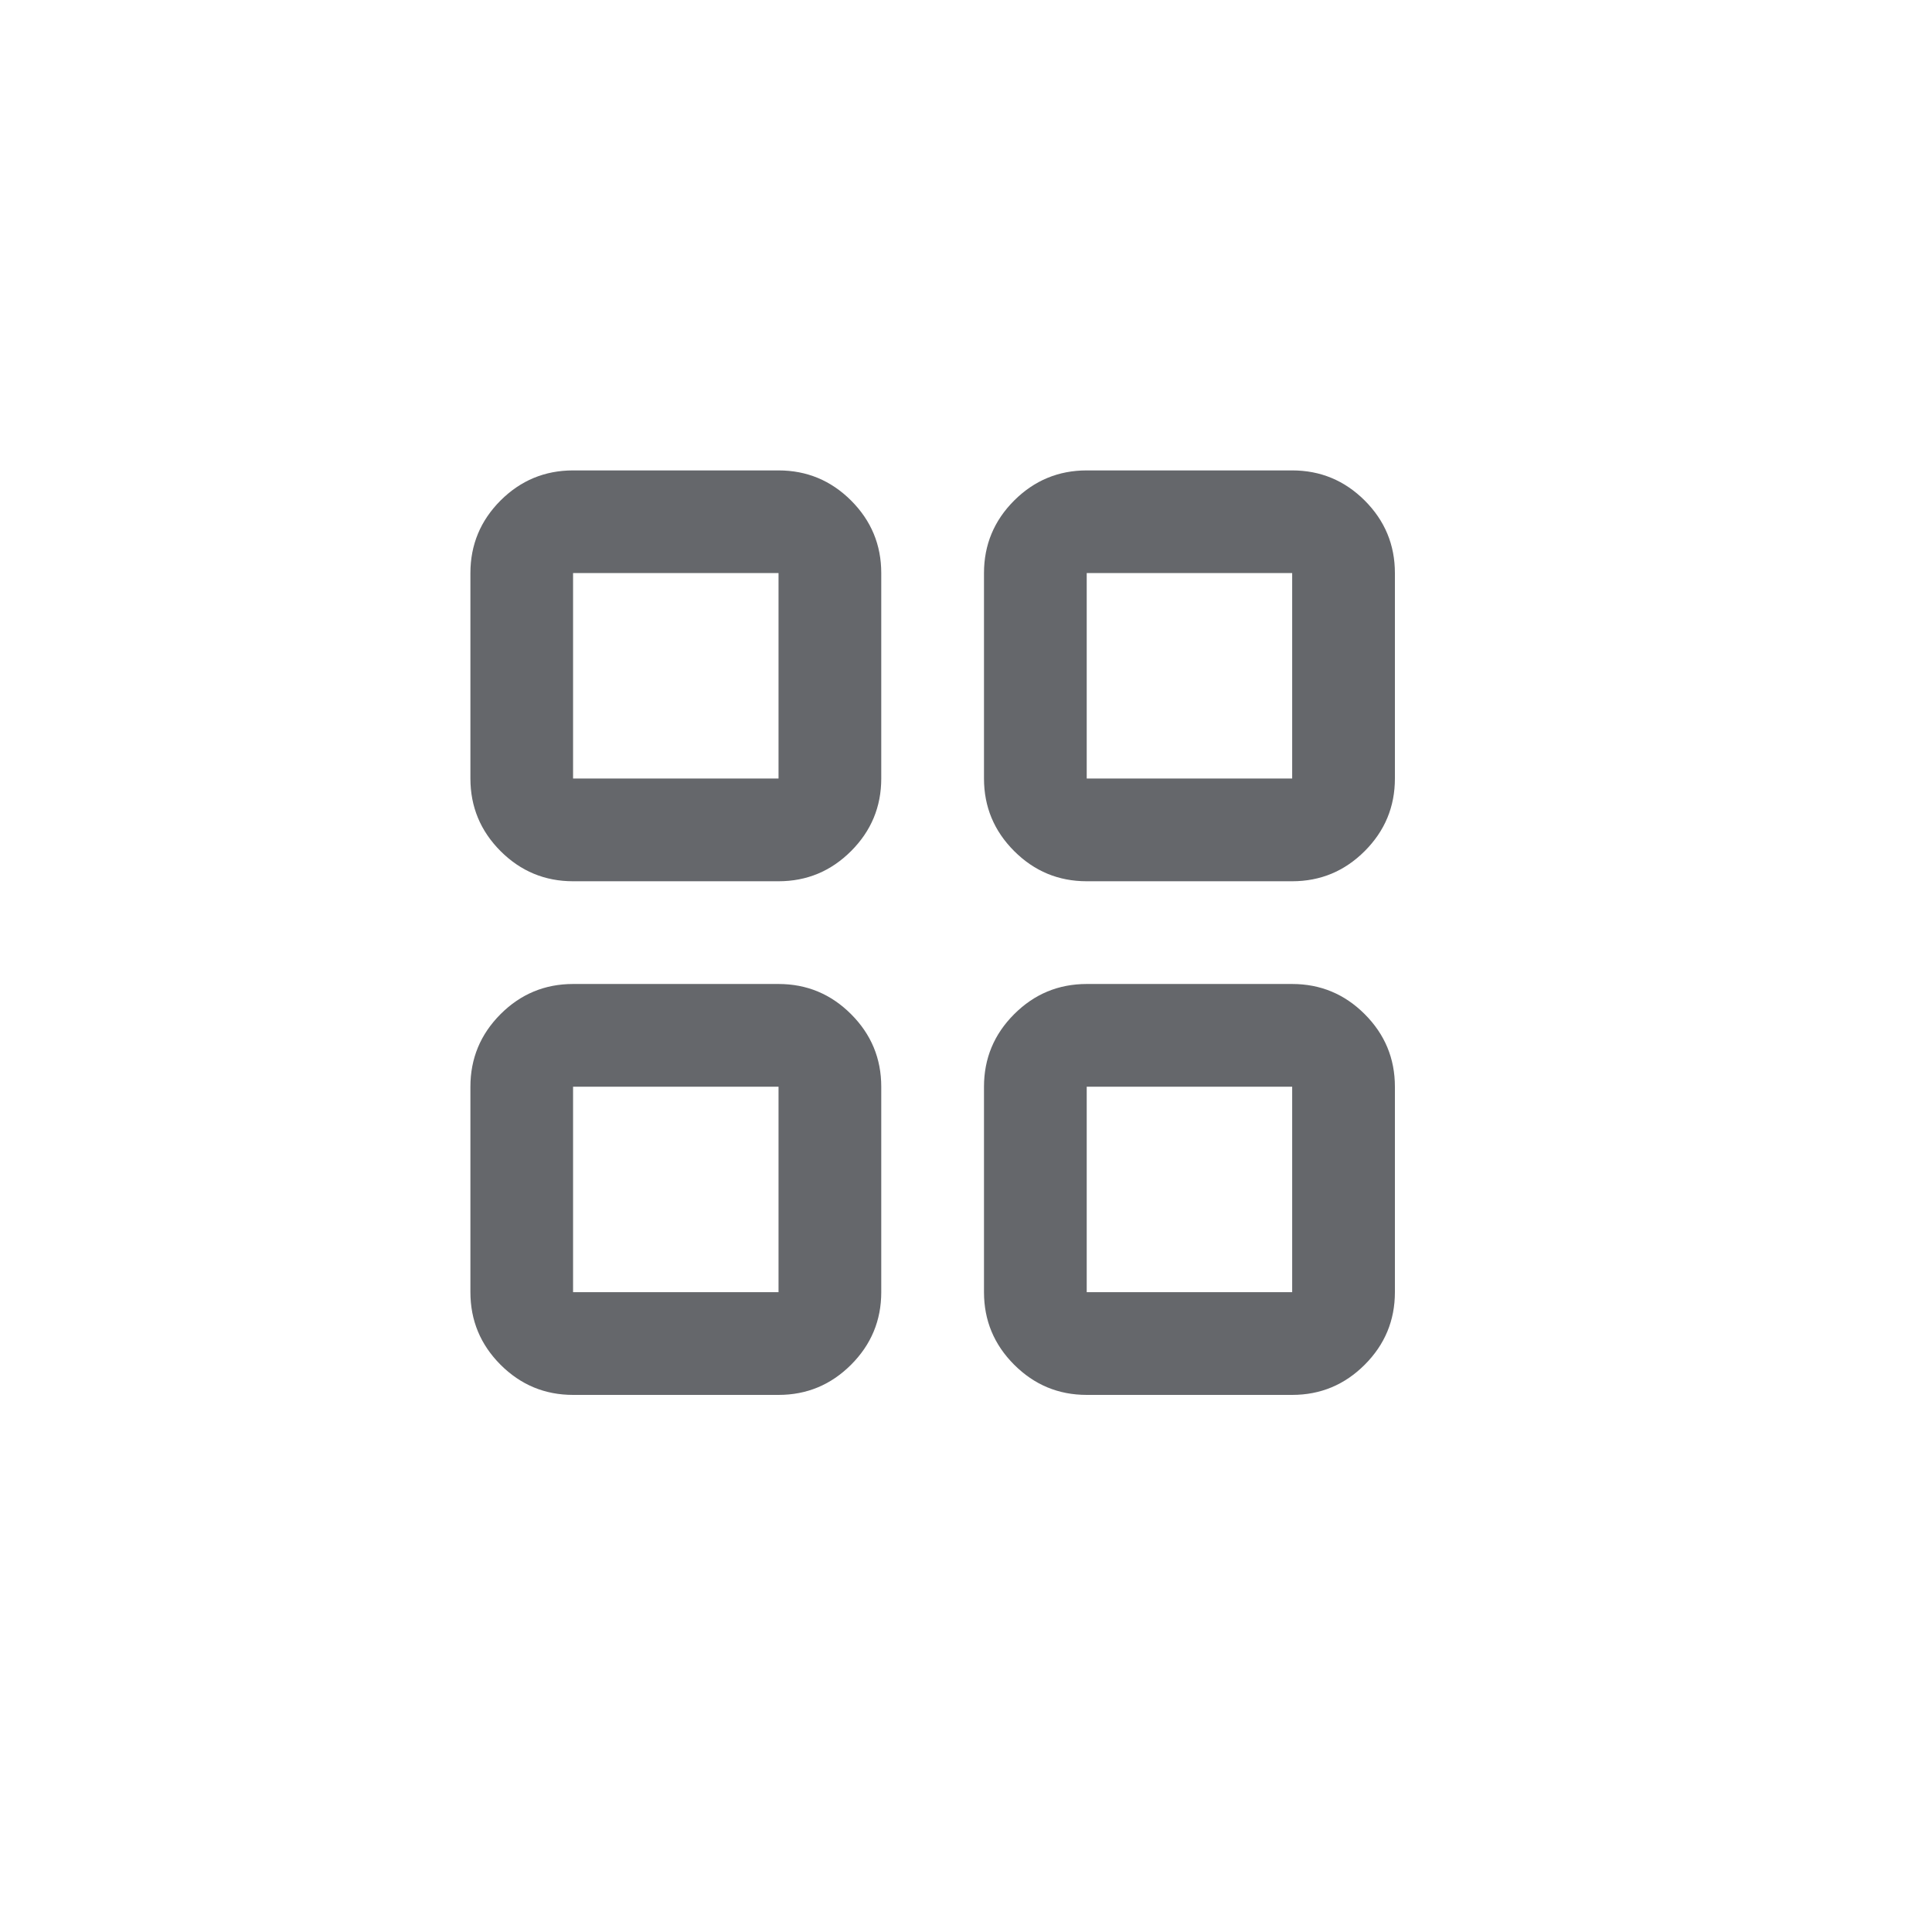
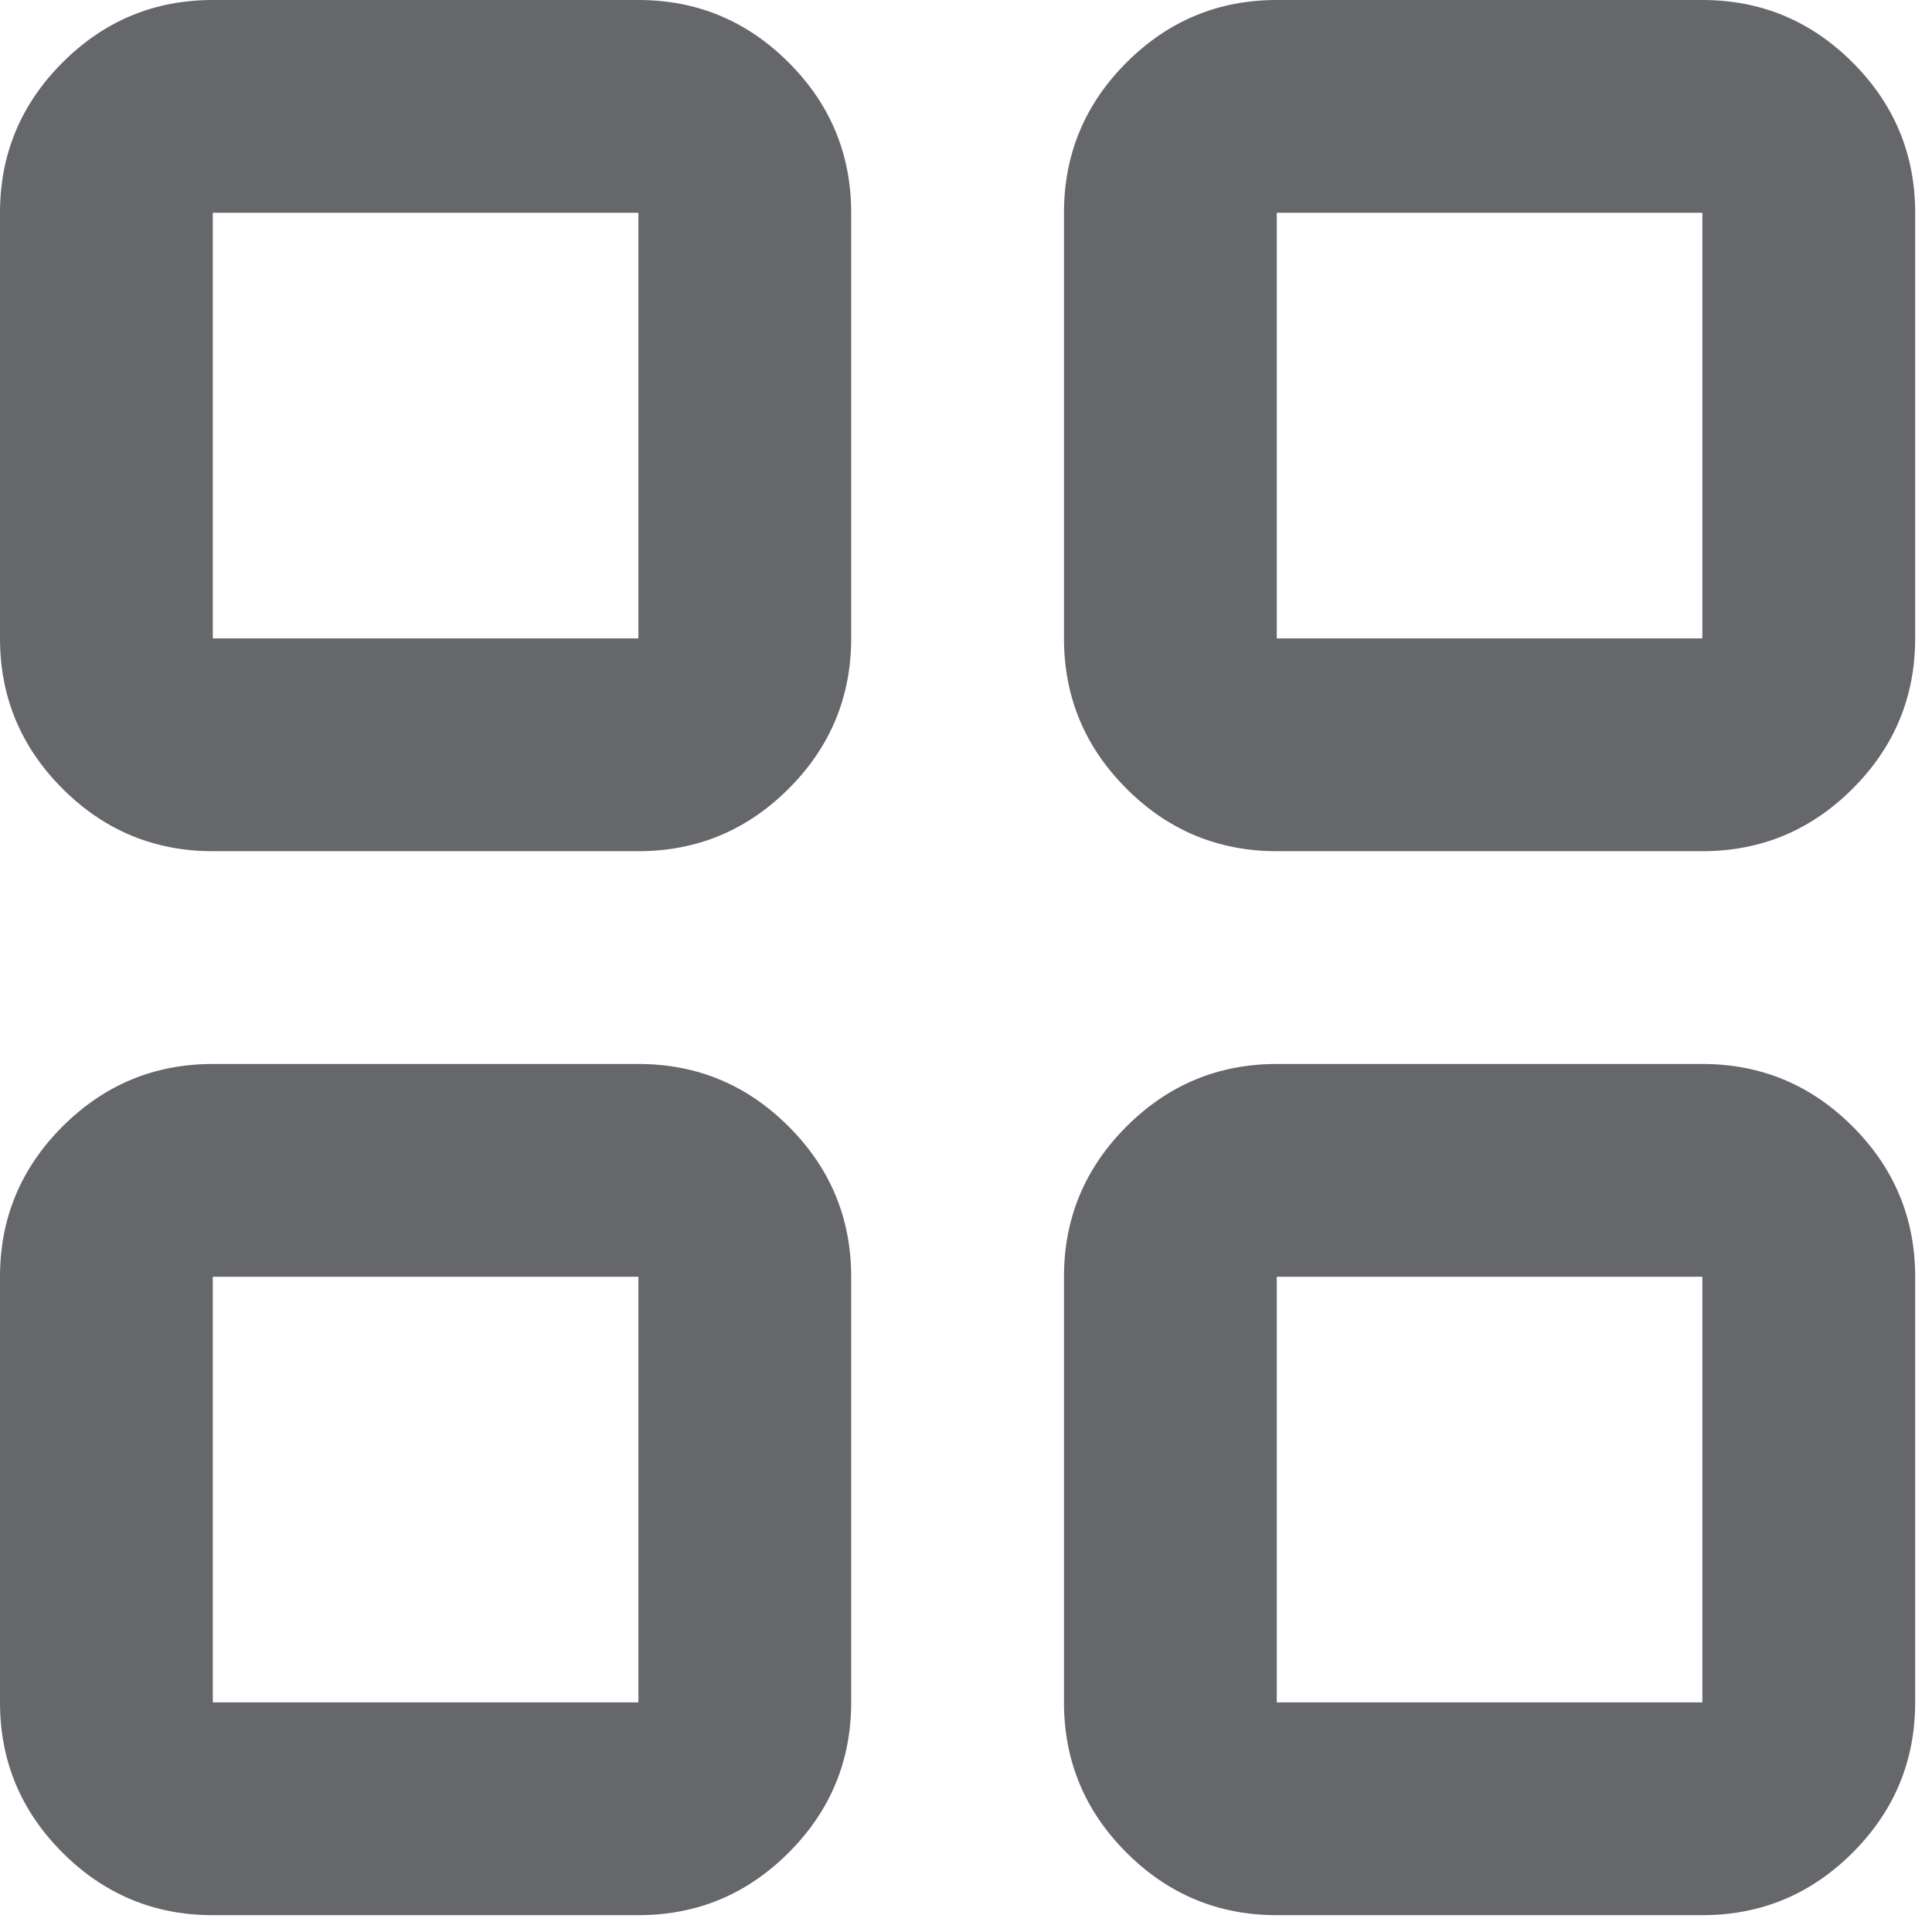
- <svg xmlns="http://www.w3.org/2000/svg" width="29" height="29" viewBox="0 0 29 29" fill="none">
-   <path d="M8.602 13.228C8.178 13.228 7.815 13.077 7.513 12.775C7.212 12.473 7.061 12.11 7.061 11.686V8.602C7.061 8.178 7.212 7.815 7.513 7.513C7.815 7.212 8.178 7.061 8.602 7.061H11.686C12.11 7.061 12.473 7.212 12.775 7.513C13.077 7.815 13.228 8.178 13.228 8.602V11.686C13.228 12.11 13.077 12.473 12.775 12.775C12.473 13.077 12.11 13.228 11.686 13.228H8.602ZM8.602 20.938C8.178 20.938 7.815 20.787 7.513 20.485C7.212 20.183 7.061 19.82 7.061 19.396V16.312C7.061 15.888 7.212 15.525 7.513 15.223C7.815 14.921 8.178 14.77 8.602 14.77H11.686C12.11 14.77 12.473 14.921 12.775 15.223C13.077 15.525 13.228 15.888 13.228 16.312V19.396C13.228 19.82 13.077 20.183 12.775 20.485C12.473 20.787 12.11 20.938 11.686 20.938H8.602ZM16.312 13.228C15.888 13.228 15.525 13.077 15.223 12.775C14.921 12.473 14.77 12.11 14.77 11.686V8.602C14.77 8.178 14.921 7.815 15.223 7.513C15.525 7.212 15.888 7.061 16.312 7.061H19.396C19.82 7.061 20.183 7.212 20.485 7.513C20.787 7.815 20.938 8.178 20.938 8.602V11.686C20.938 12.11 20.787 12.473 20.485 12.775C20.183 13.077 19.82 13.228 19.396 13.228H16.312ZM16.312 20.938C15.888 20.938 15.525 20.787 15.223 20.485C14.921 20.183 14.77 19.82 14.77 19.396V16.312C14.77 15.888 14.921 15.525 15.223 15.223C15.525 14.921 15.888 14.77 16.312 14.77H19.396C19.82 14.77 20.183 14.921 20.485 15.223C20.787 15.525 20.938 15.888 20.938 16.312V19.396C20.938 19.82 20.787 20.183 20.485 20.485C20.183 20.787 19.82 20.938 19.396 20.938H16.312ZM8.602 11.686H11.686V8.602H8.602V11.686ZM16.312 11.686H19.396V8.602H16.312V11.686ZM16.312 19.396H19.396V16.312H16.312V19.396ZM8.602 19.396H11.686V16.312H8.602V19.396Z" fill="#65676B" />
+ <svg xmlns="http://www.w3.org/2000/svg" width="14" height="14" viewBox="0 0 14 14" fill="none">
+   <path d="M1.542 6.168C1.118 6.168 0.755 6.017 0.453 5.715C0.151 5.413 0 5.05 0 4.626V1.542C0 1.118 0.151 0.755 0.453 0.453C0.755 0.151 1.118 0 1.542 0H4.626C5.05 0 5.413 0.151 5.715 0.453C6.017 0.755 6.168 1.118 6.168 1.542V4.626C6.168 5.05 6.017 5.413 5.715 5.715C5.413 6.017 5.05 6.168 4.626 6.168H1.542ZM1.542 13.878C1.118 13.878 0.755 13.727 0.453 13.425C0.151 13.123 0 12.76 0 12.336V9.252C0 8.828 0.151 8.465 0.453 8.163C0.755 7.861 1.118 7.71 1.542 7.71H4.626C5.05 7.71 5.413 7.861 5.715 8.163C6.017 8.465 6.168 8.828 6.168 9.252V12.336C6.168 12.76 6.017 13.123 5.715 13.425C5.413 13.727 5.05 13.878 4.626 13.878H1.542ZM9.252 6.168C8.828 6.168 8.465 6.017 8.163 5.715C7.861 5.413 7.71 5.05 7.71 4.626V1.542C7.71 1.118 7.861 0.755 8.163 0.453C8.465 0.151 8.828 0 9.252 0H12.336C12.76 0 13.123 0.151 13.425 0.453C13.727 0.755 13.878 1.118 13.878 1.542V4.626C13.878 5.05 13.727 5.413 13.425 5.715C13.123 6.017 12.76 6.168 12.336 6.168H9.252ZM9.252 13.878C8.828 13.878 8.465 13.727 8.163 13.425C7.861 13.123 7.71 12.76 7.71 12.336V9.252C7.71 8.828 7.861 8.465 8.163 8.163C8.465 7.861 8.828 7.71 9.252 7.71H12.336C12.76 7.71 13.123 7.861 13.425 8.163C13.727 8.465 13.878 8.828 13.878 9.252V12.336C13.878 12.76 13.727 13.123 13.425 13.425C13.123 13.727 12.76 13.878 12.336 13.878H9.252ZM1.542 4.626H4.626V1.542H1.542V4.626ZM9.252 4.626H12.336V1.542H9.252V4.626ZM9.252 12.336H12.336V9.252H9.252V12.336ZM1.542 12.336H4.626V9.252H1.542V12.336Z" fill="#65676B" />
</svg>
